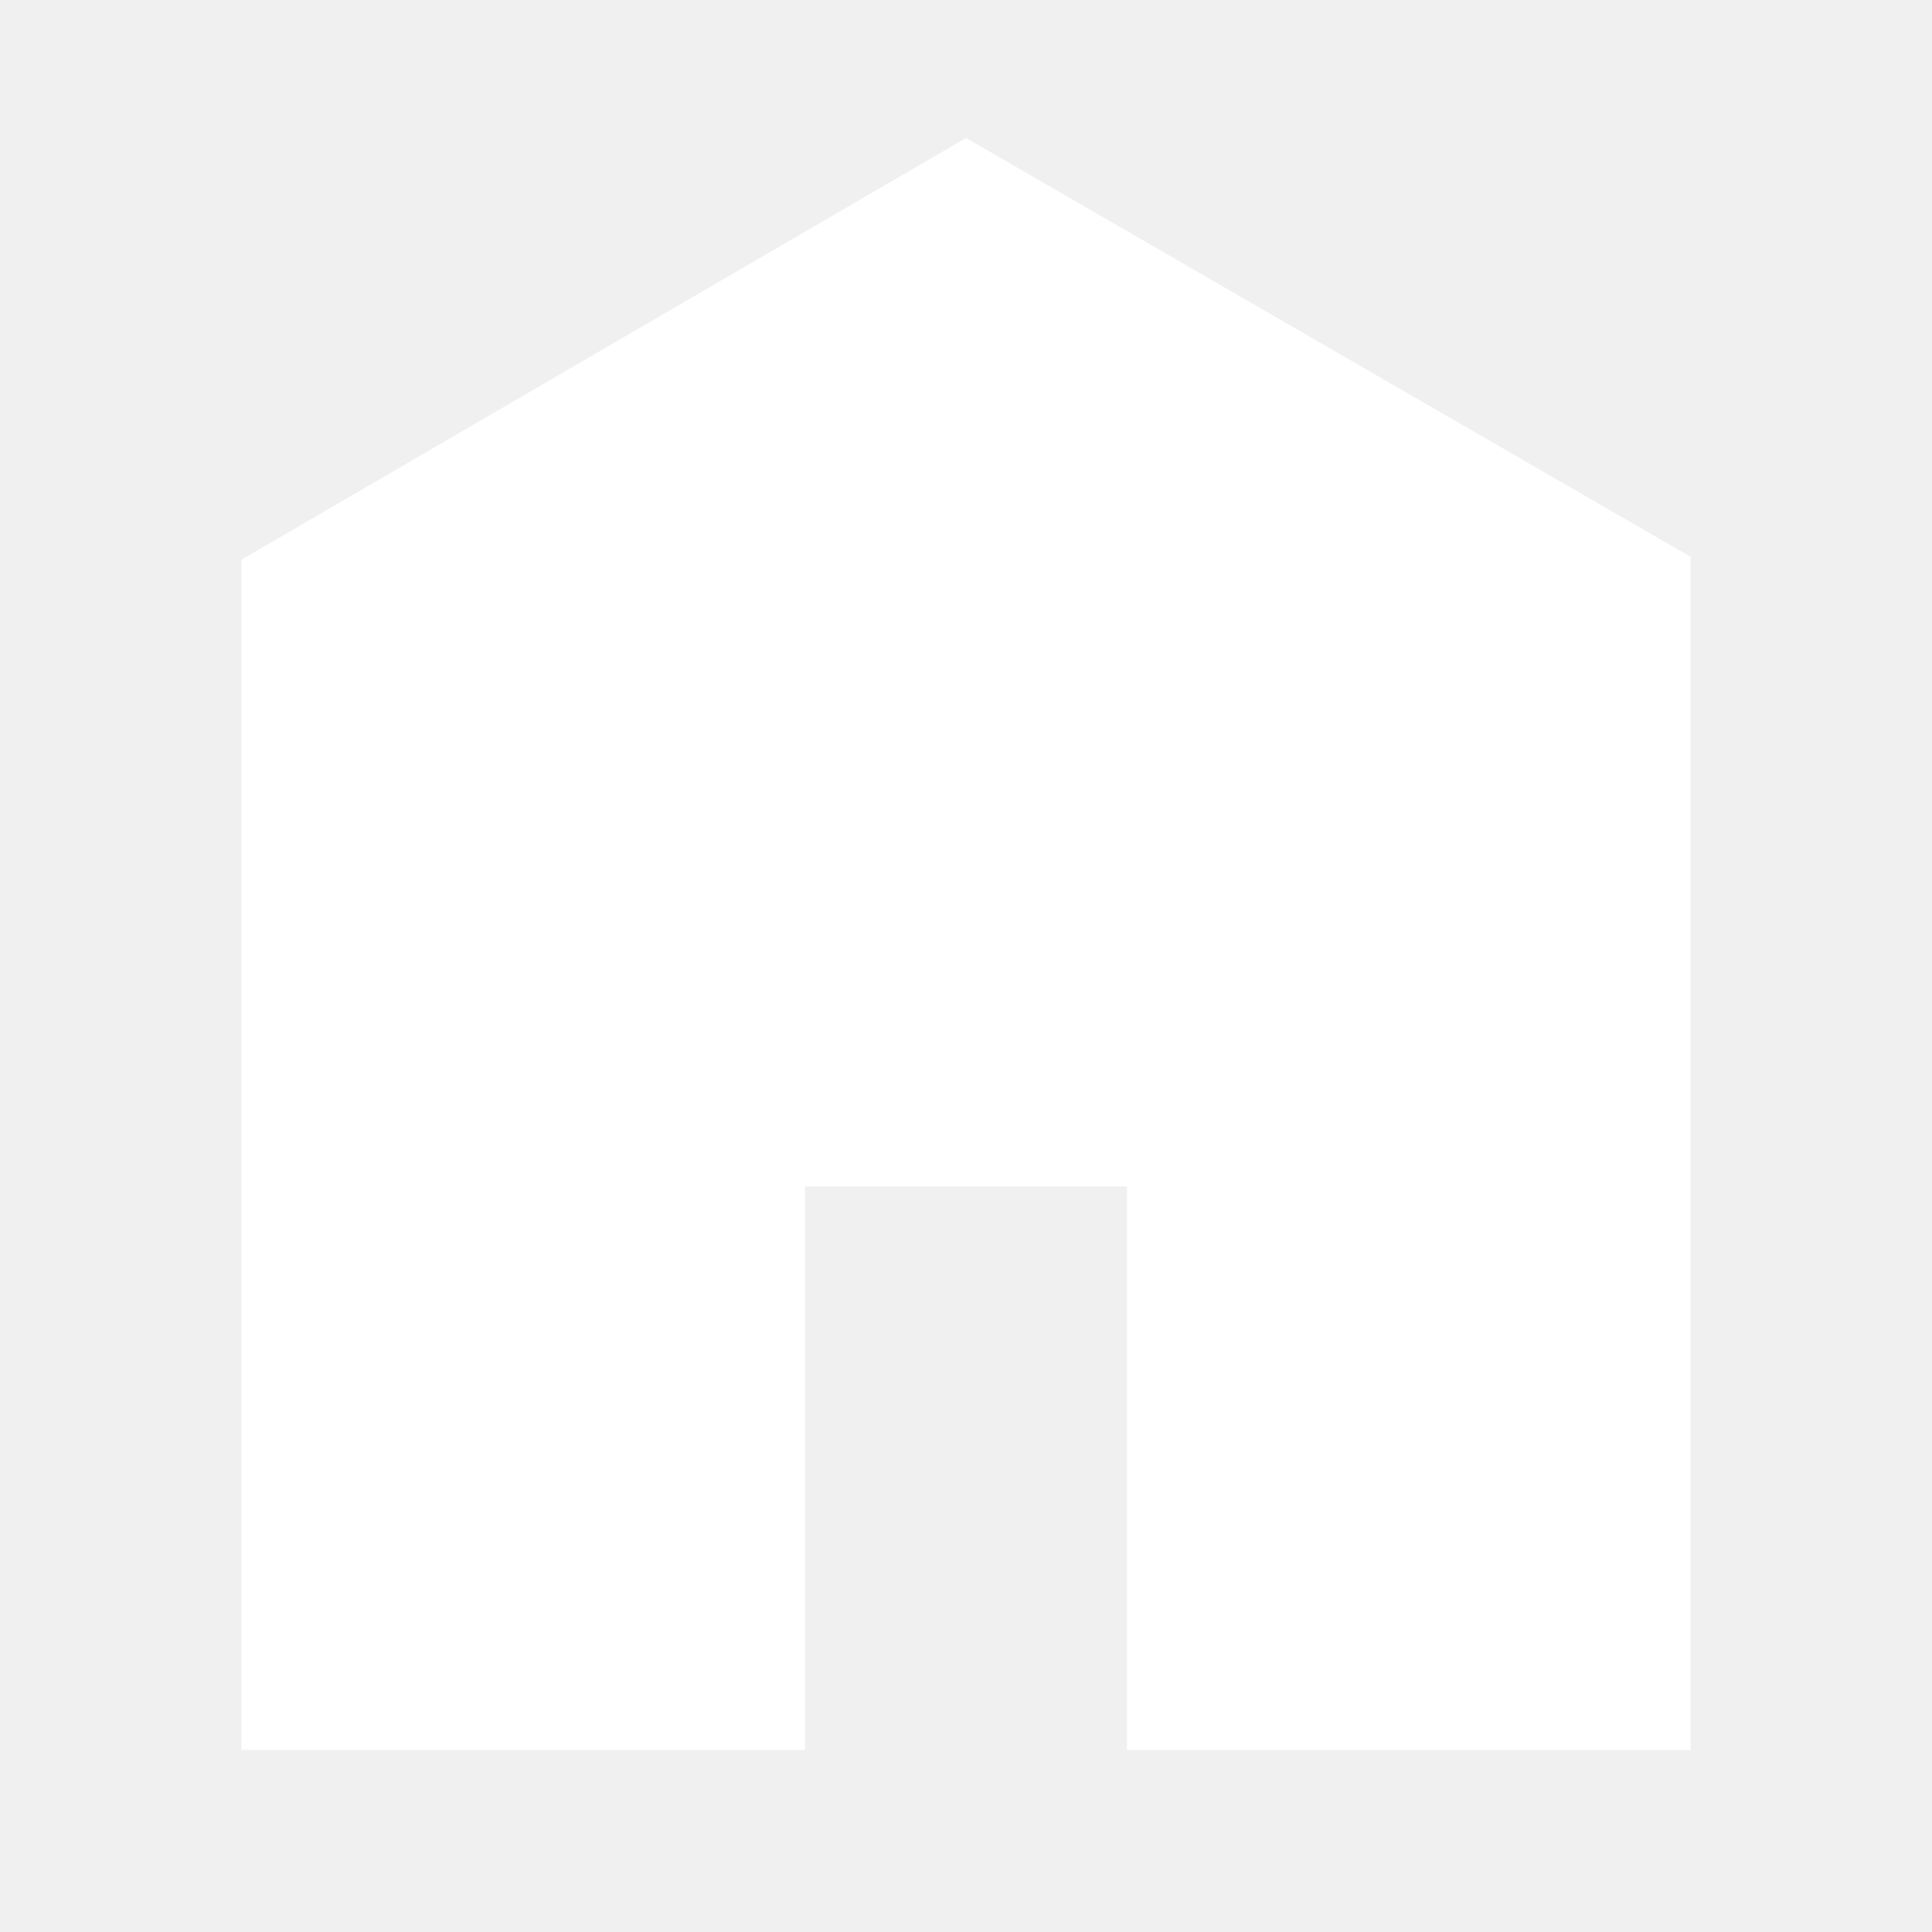
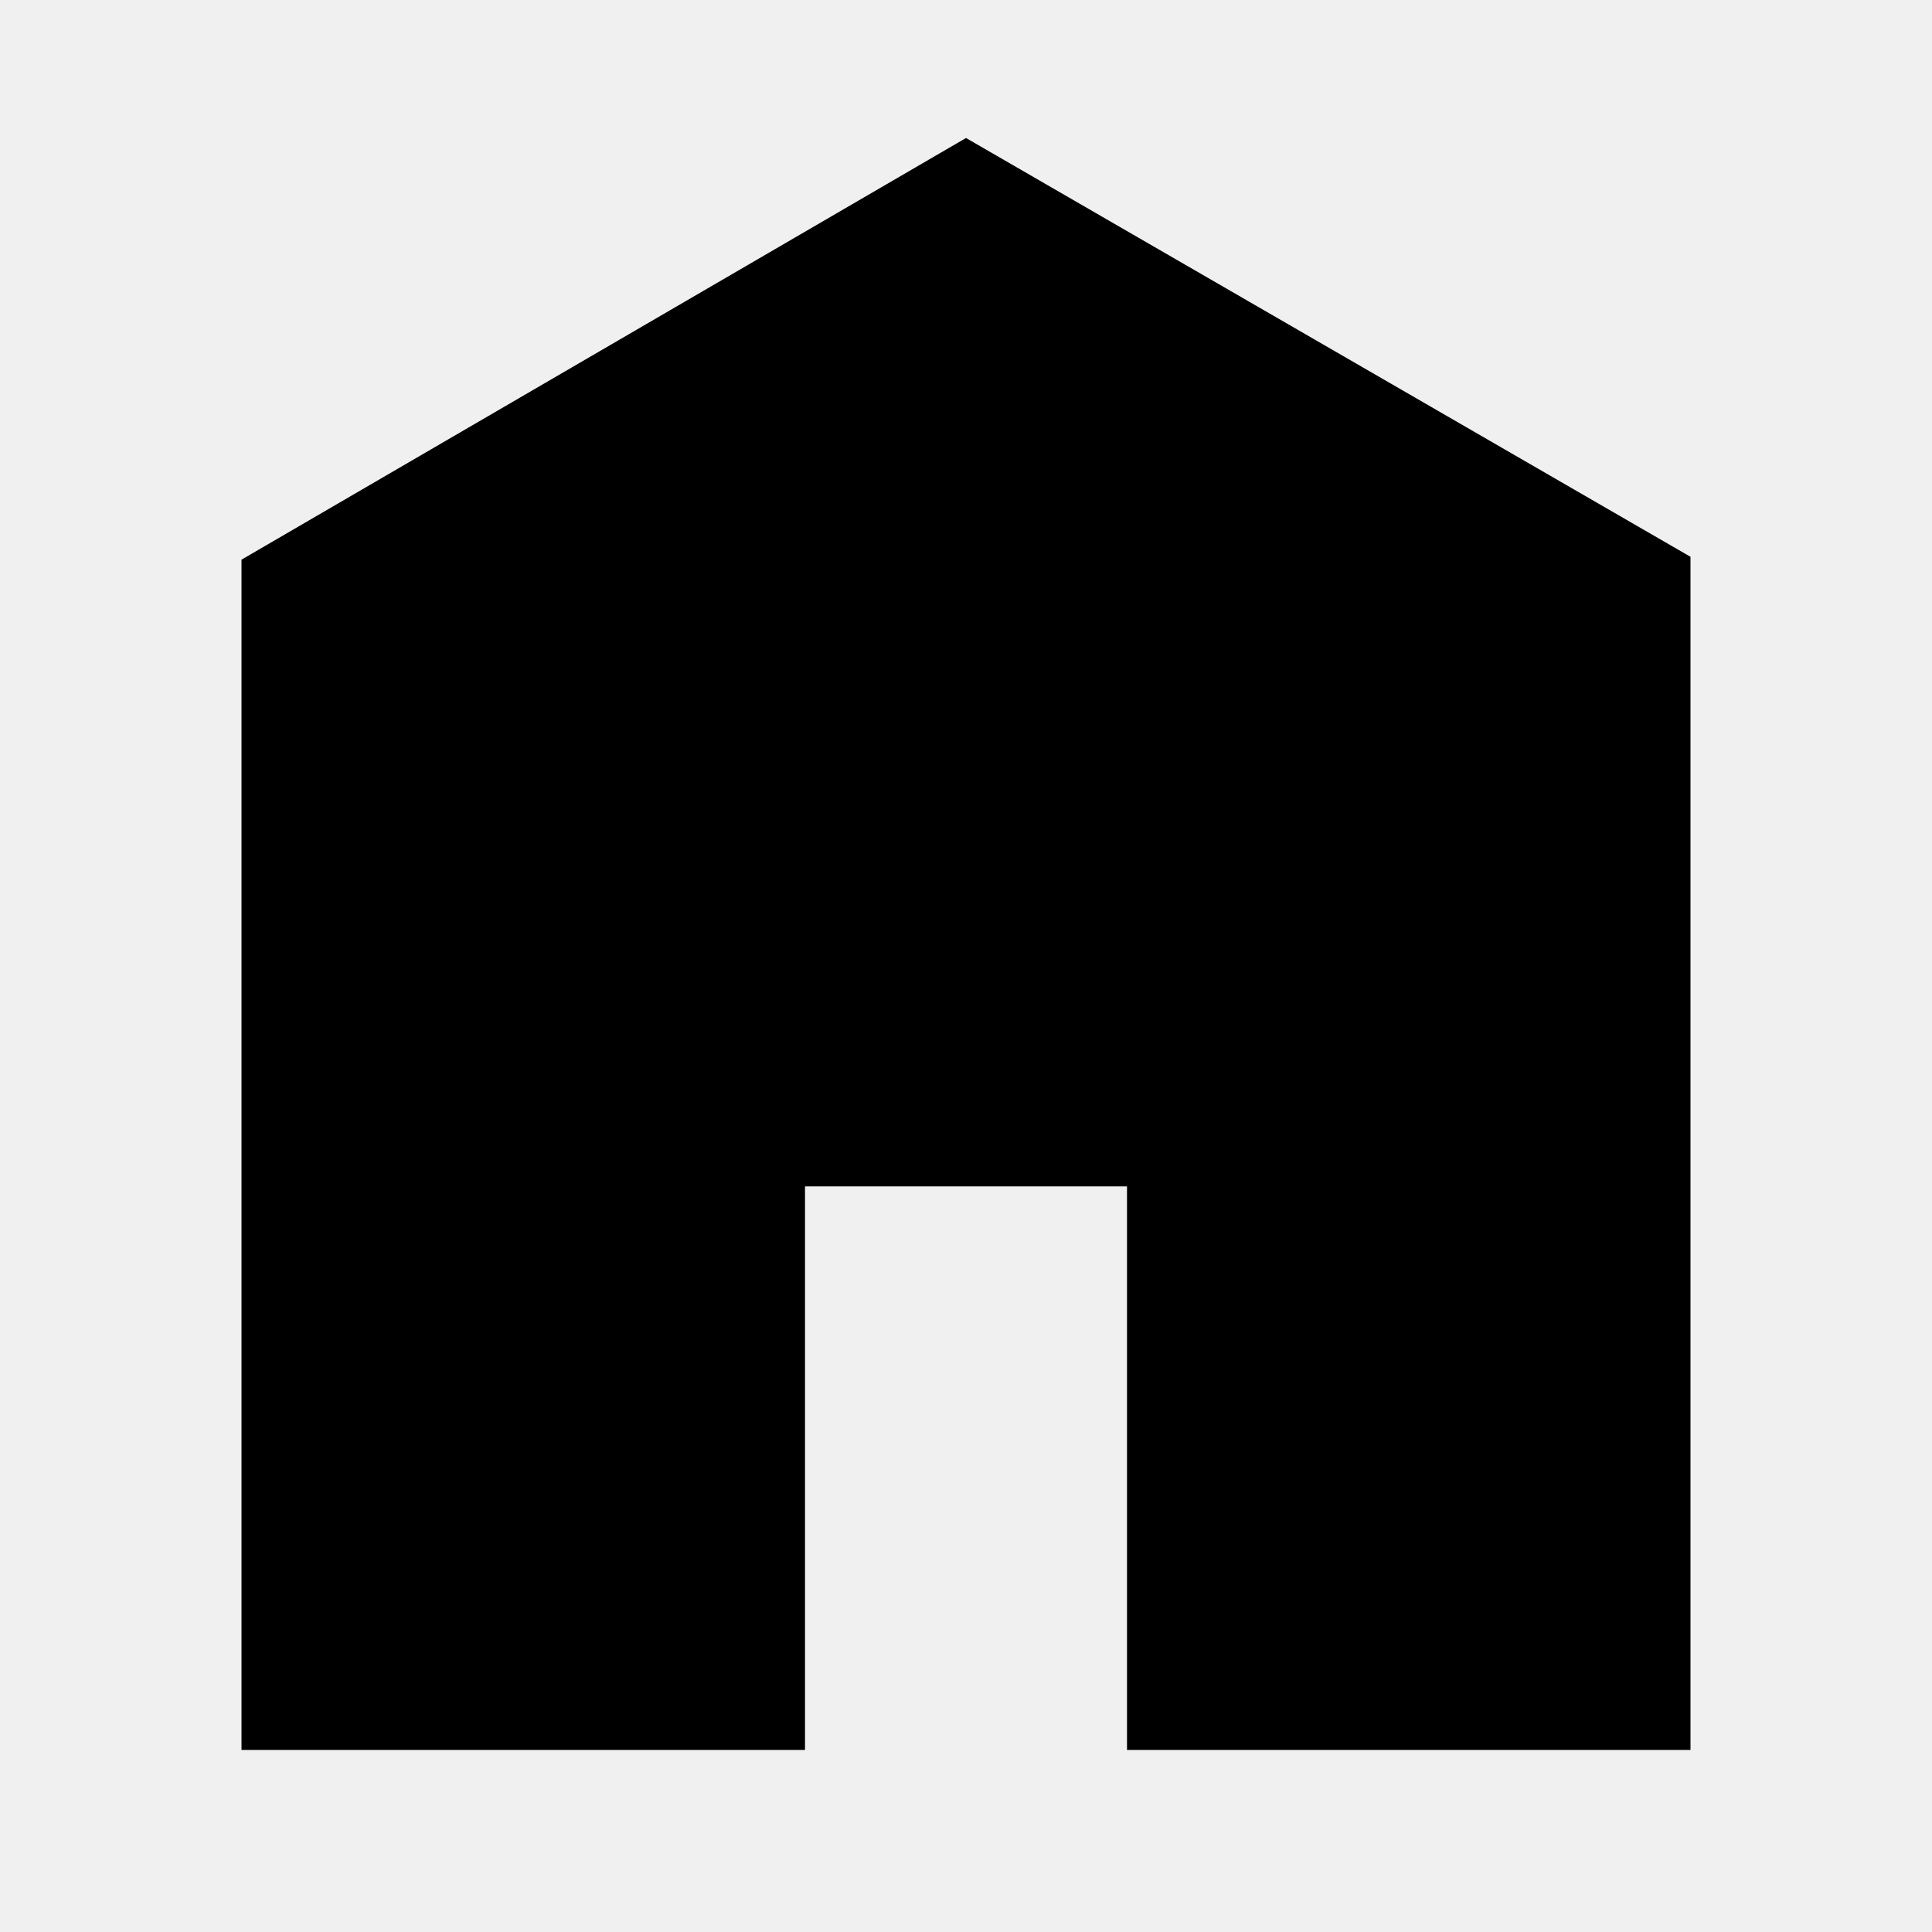
<svg xmlns="http://www.w3.org/2000/svg" viewBox="0 0 512 512" width="24" height="24">
-   <path fill="white" d="M448 463.746h-149.333v-149.333h-85.334v149.333h-149.333v-315.428l192-111.746 192 110.984v316.19z" />
+   <path fill="currentcolor" d="M448 463.746h-149.333v-149.333h-85.334v149.333h-149.333v-315.428l192-111.746 192 110.984v316.19z" />
</svg>
